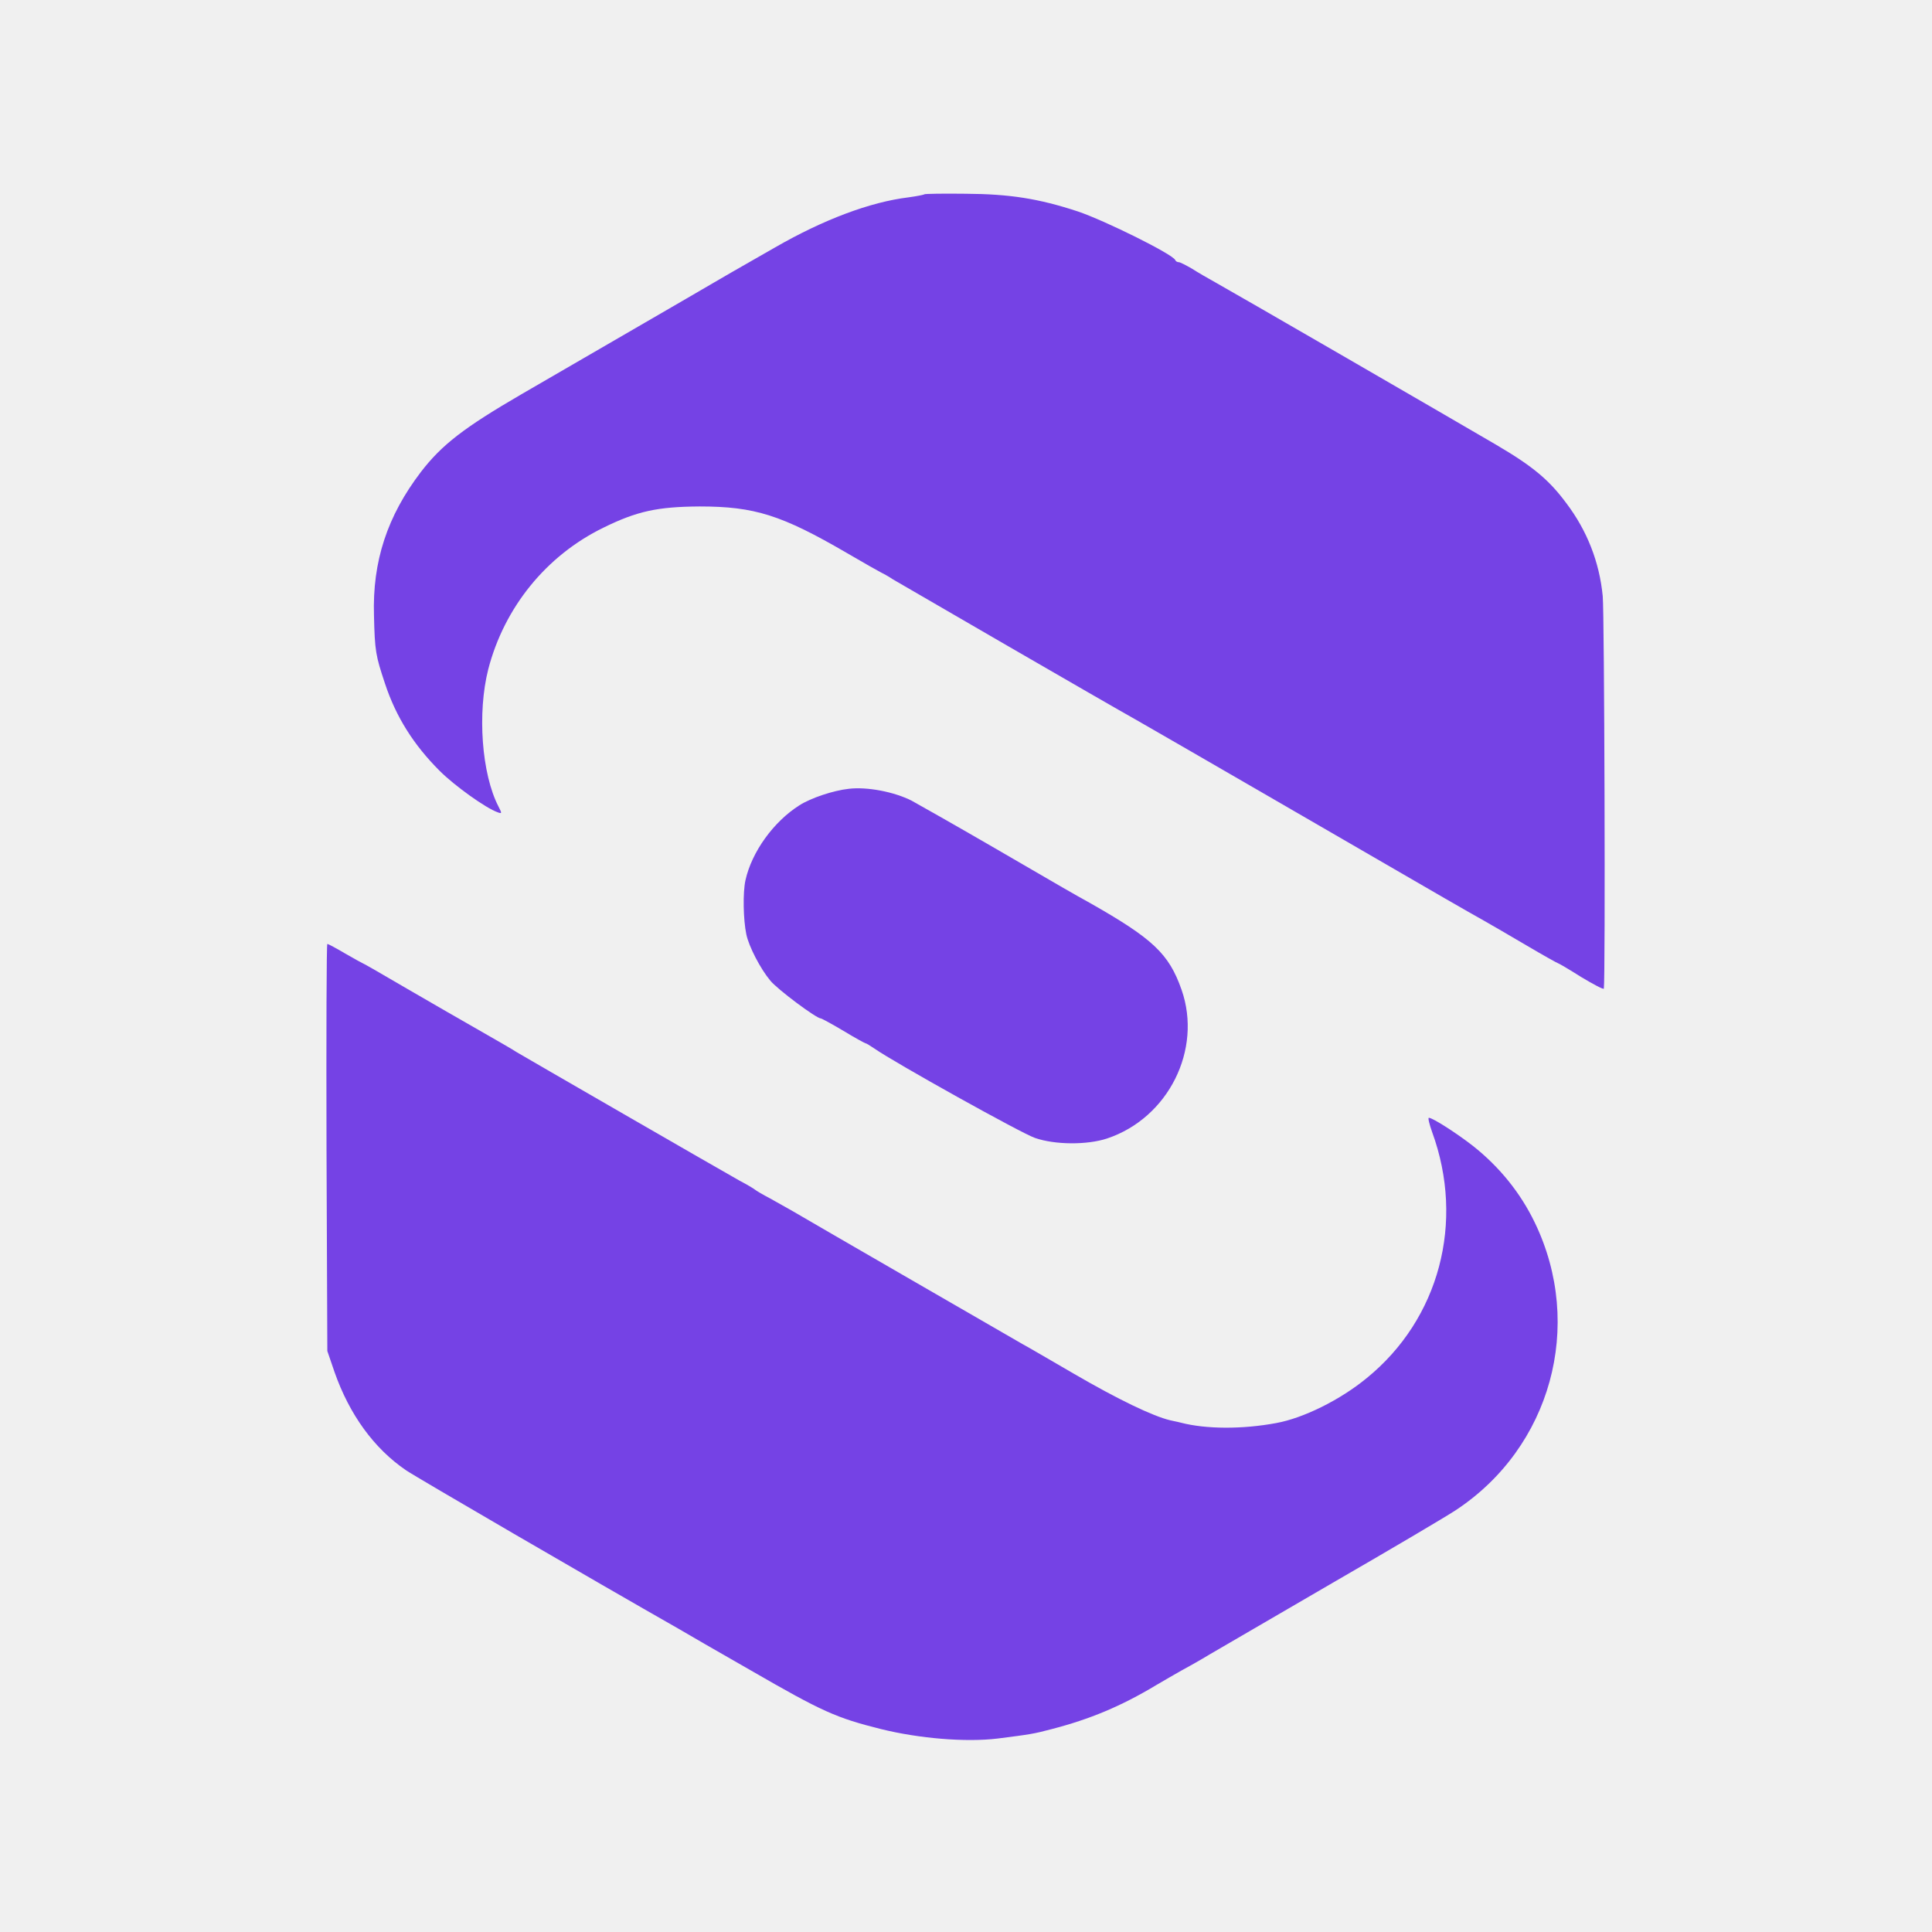
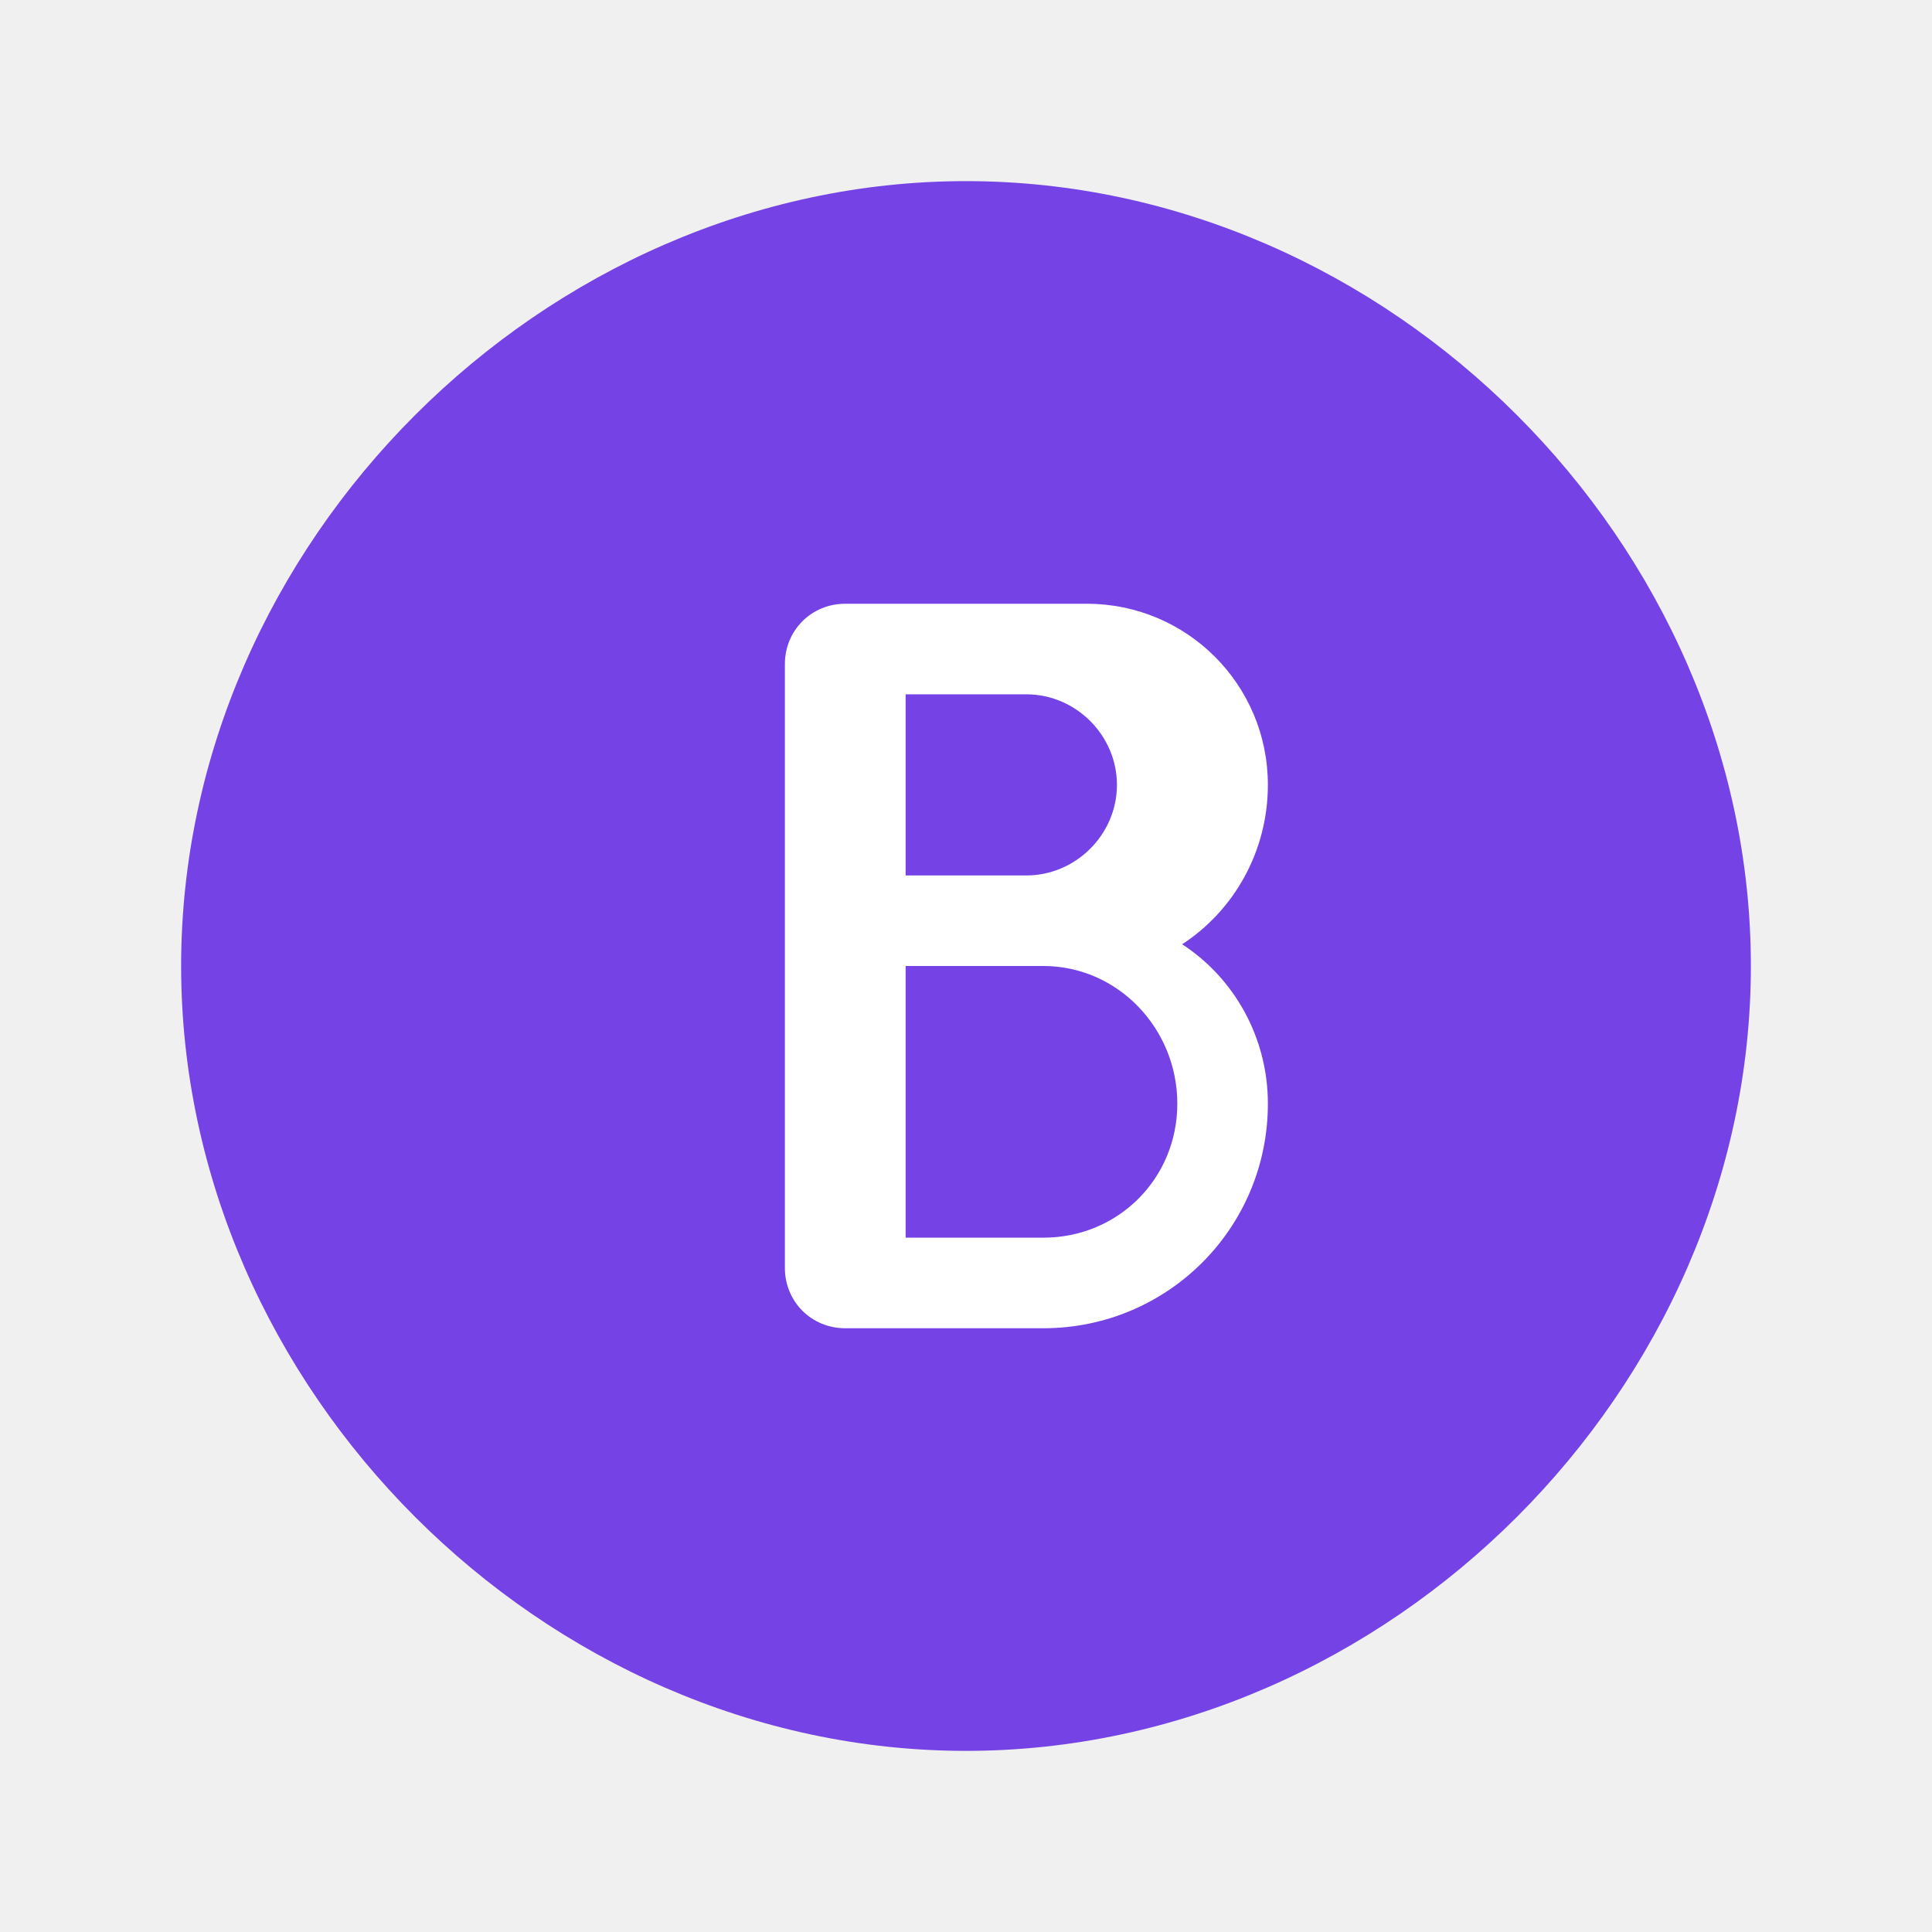
- <svg xmlns="http://www.w3.org/2000/svg" width="16" height="16" viewBox="0 0 700 700">
-   <g transform="translate(0,700) scale(0.1,-0.1)" fill="#7542e5">
-     <path d="M3349 6296 c-2 -2 -28 -7 -57 -11 -140 -17 -309 -81 -483 -181 -63 -36 -134 -77 -159 -91 -25 -15 -99 -57 -165 -96 -66 -38 -133 -77 -150 -87 -40 -23 -266 -154 -445 -258 -208 -121 -289 -183 -365 -282 -122 -160 -176 -324 -170 -520 3 -129 6 -145 40 -247 40 -121 104 -222 198 -316 54 -54 167 -135 210 -150 16 -6 16 -4 3 21 -61 118 -77 339 -37 497 58 224 210 412 417 513 122 60 196 76 349 77 199 0 297 -31 534 -169 58 -34 113 -65 121 -69 8 -4 29 -15 45 -26 32 -19 779 -452 883 -510 102 -58 858 -496 1117 -646 55 -32 119 -68 142 -81 23 -13 92 -53 153 -89 61 -36 113 -65 115 -65 2 0 40 -22 84 -50 45 -27 81 -46 82 -42 6 37 2 1365 -4 1422 -12 124 -57 238 -132 337 -63 85 -122 134 -255 212 -150 88 -950 551 -1015 587 -27 15 -67 38 -87 51 -21 12 -42 23 -47 23 -5 0 -11 3 -13 8 -9 21 -255 143 -353 176 -143 47 -248 63 -406 64 -81 1 -148 0 -150 -2z" />
-     <path d="M3075 4142 c-55 -6 -137 -33 -179 -60 -93 -59 -172 -168 -195 -271 -10 -45 -8 -143 3 -196 9 -44 51 -125 87 -168 26 -32 167 -137 183 -137 3 0 40 -20 82 -45 41 -25 78 -45 80 -45 3 0 17 -9 32 -19 73 -51 534 -308 582 -324 72 -25 188 -26 261 -2 222 74 346 322 270 539 -46 131 -104 185 -333 315 -58 32 -84 47 -354 204 -138 80 -269 154 -291 166 -63 32 -161 51 -228 43z" />
-     <path d="M1183 2843 l3 -738 26 -76 c54 -154 143 -277 259 -356 33 -23 683 -401 987 -574 67 -39 101 -59 262 -151 260 -150 309 -172 473 -213 138 -34 306 -48 422 -34 118 15 131 17 195 34 139 36 252 83 380 160 30 18 71 41 90 52 19 10 67 37 105 60 39 23 239 139 445 259 206 119 406 237 444 262 345 227 467 669 287 1042 -52 108 -128 202 -224 278 -59 46 -146 102 -160 102 -4 0 2 -24 12 -52 119 -326 26 -677 -237 -891 -96 -79 -229 -145 -328 -163 -123 -23 -255 -22 -344 1 -3 1 -21 5 -40 9 -63 15 -188 75 -348 168 -86 50 -170 99 -187 108 -38 22 -752 434 -835 483 -19 11 -55 31 -80 45 -25 13 -49 27 -55 32 -5 4 -30 19 -55 32 -68 38 -780 449 -810 467 -8 6 -64 38 -125 73 -60 34 -181 104 -269 155 -87 51 -160 93 -162 93 -1 0 -30 16 -63 35 -32 19 -62 35 -65 35 -3 0 -4 -332 -3 -737z" />
-   </g>
+ <svg xmlns="http://www.w3.org/2000/svg" width="16" height="16" viewBox="0 0 16 16" fill="none">
+   <path d="M8 1.5C4.5 1.5 1.5 4.5 1.5 8C1.5 11.5 4.5 14.5 8 14.5C11.5 14.5 14.5 11.5 14.5 8C14.5 4.5 11.5 1.5 8 1.5Z" fill="#7542E5" />
+   <path d="M6.5 5.5C6.5 5.22 6.72 5 7 5H9C9.83 5 10.5 5.67 10.5 6.5C10.5 7.05 10.22 7.54 9.79 7.82C10.22 8.1 10.5 8.59 10.5 9.14C10.5 10.17 9.67 11 8.64 11H7C6.72 11 6.5 10.78 6.5 10.5V5.5ZM7.5 7.25H8.5C8.91 7.25 9.25 6.91 9.25 6.5C9.25 6.09 8.91 5.75 8.5 5.75H7.5V7.25ZM7.5 8V10.25H8.64C9.26 10.25 9.75 9.76 9.75 9.14C9.75 8.52 9.26 8 8.64 8H7.5Z" fill="white" />
</svg>
